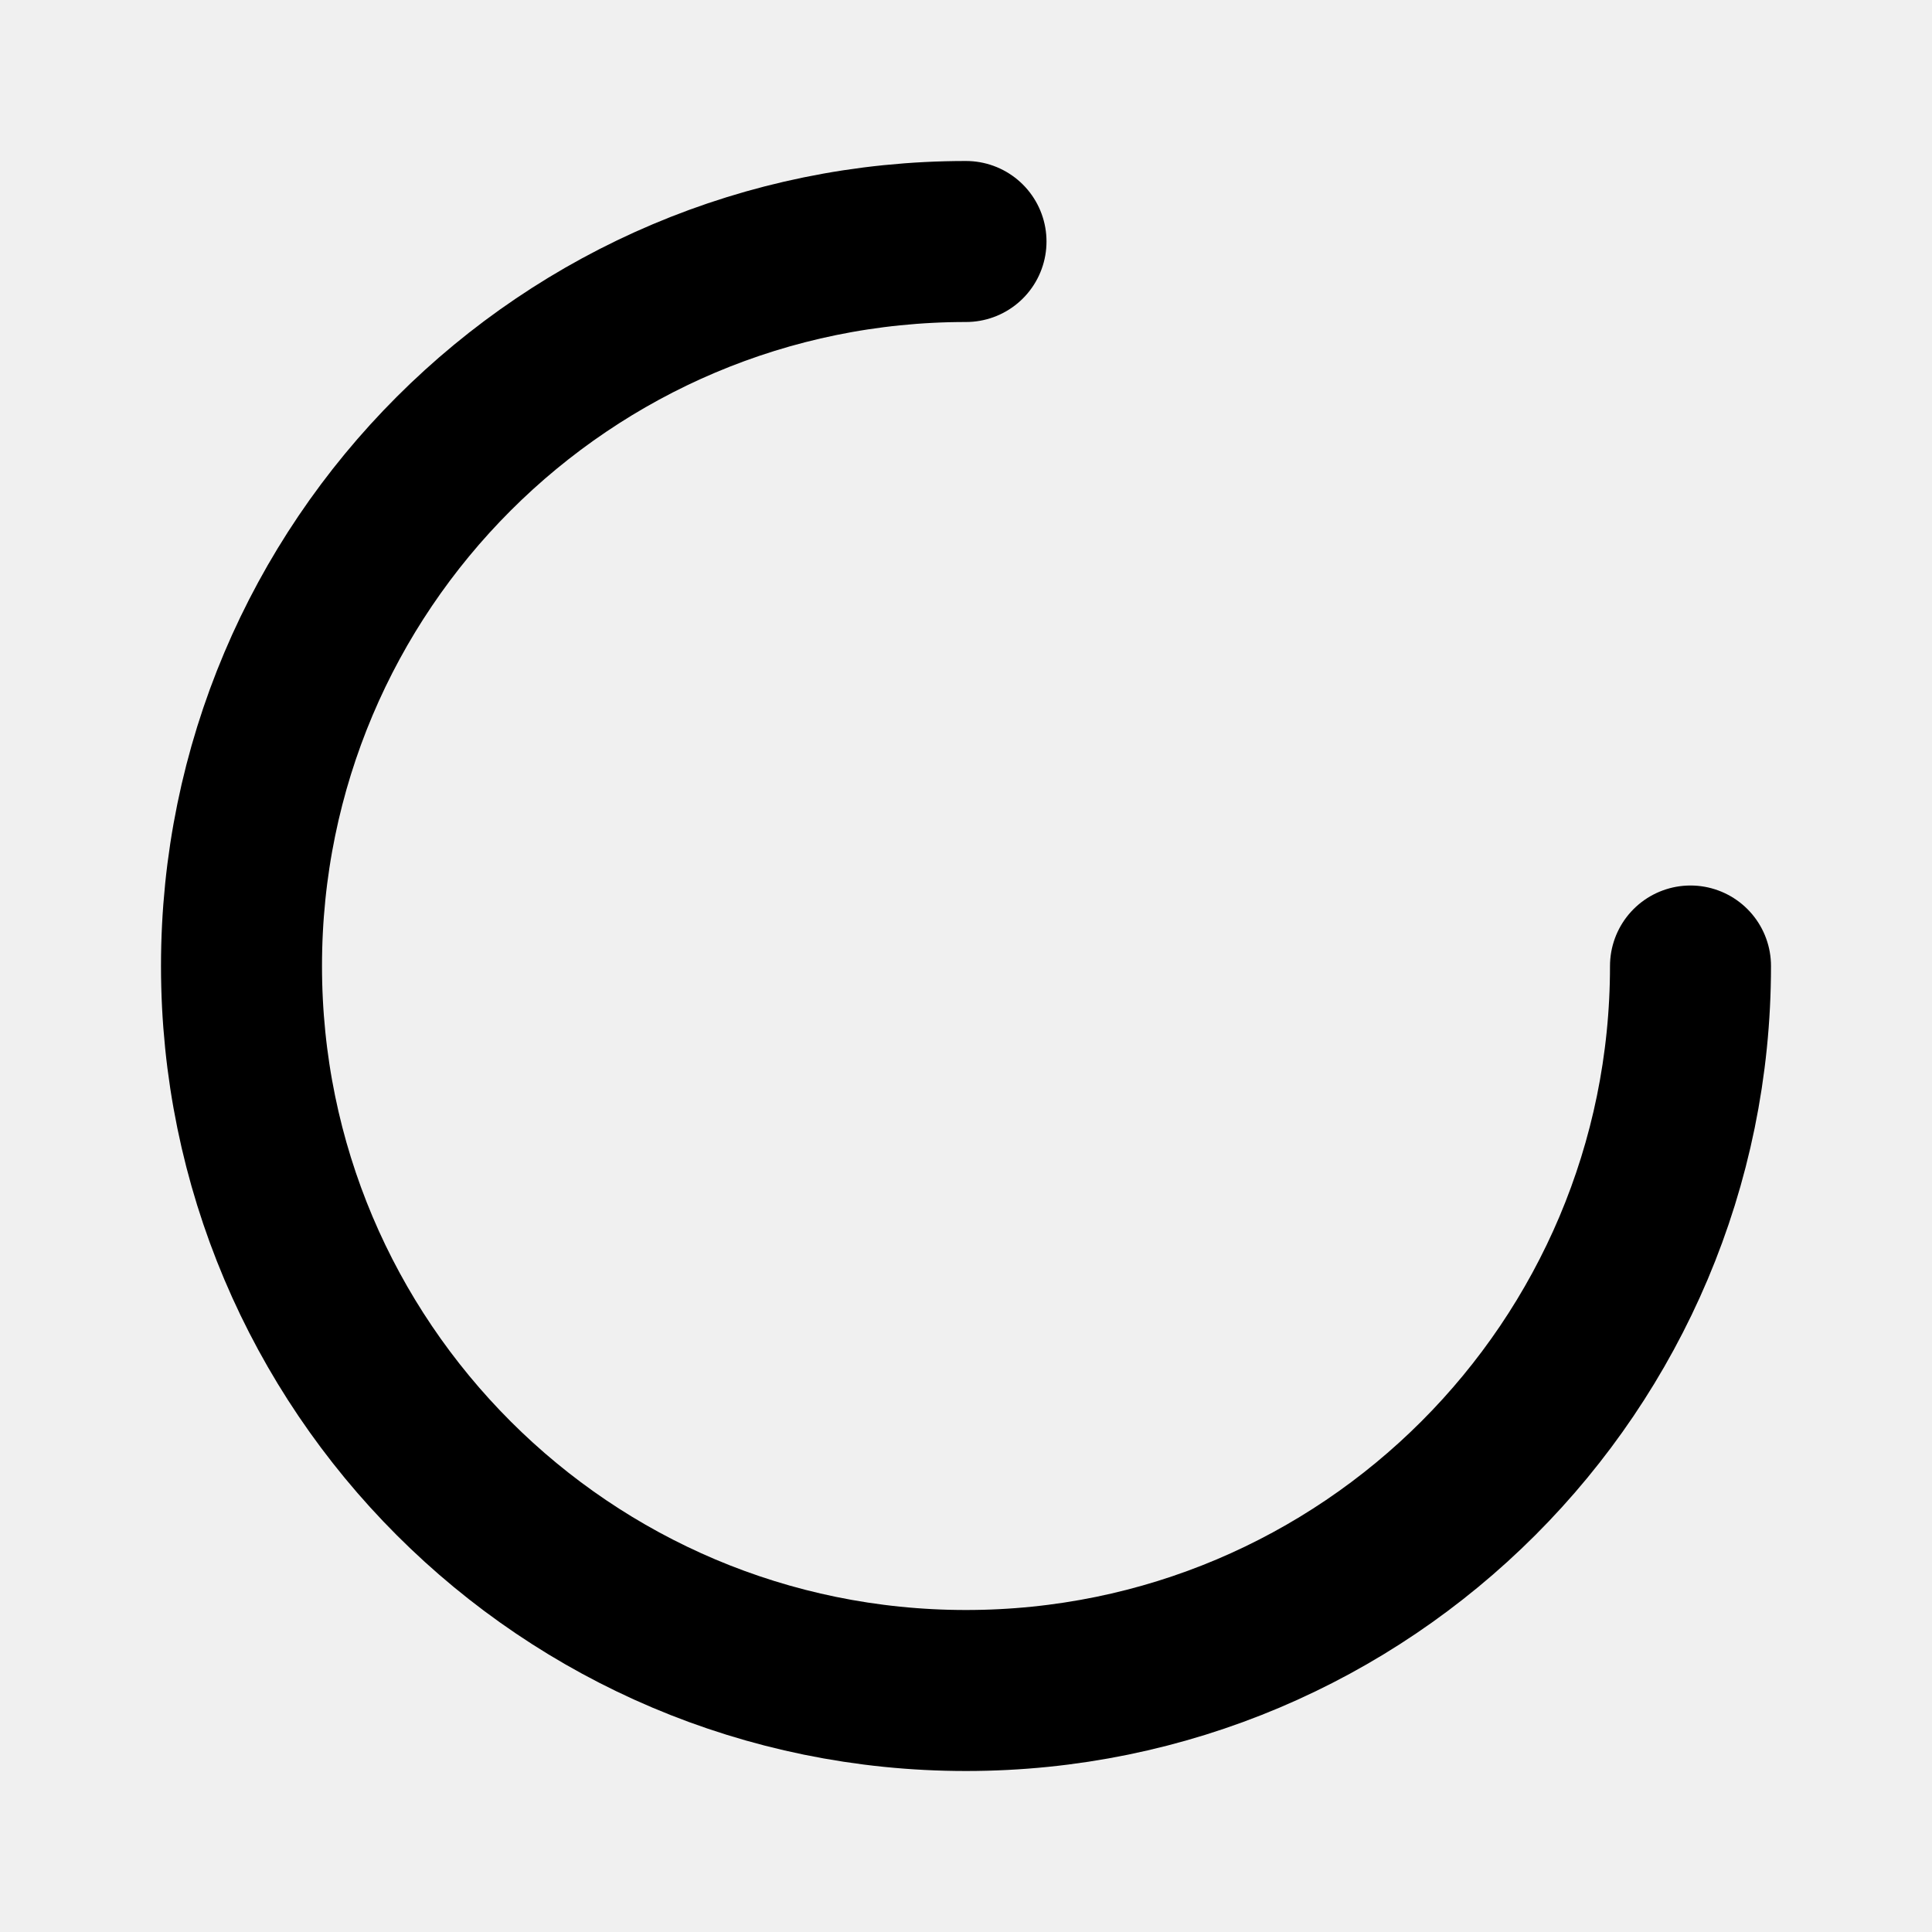
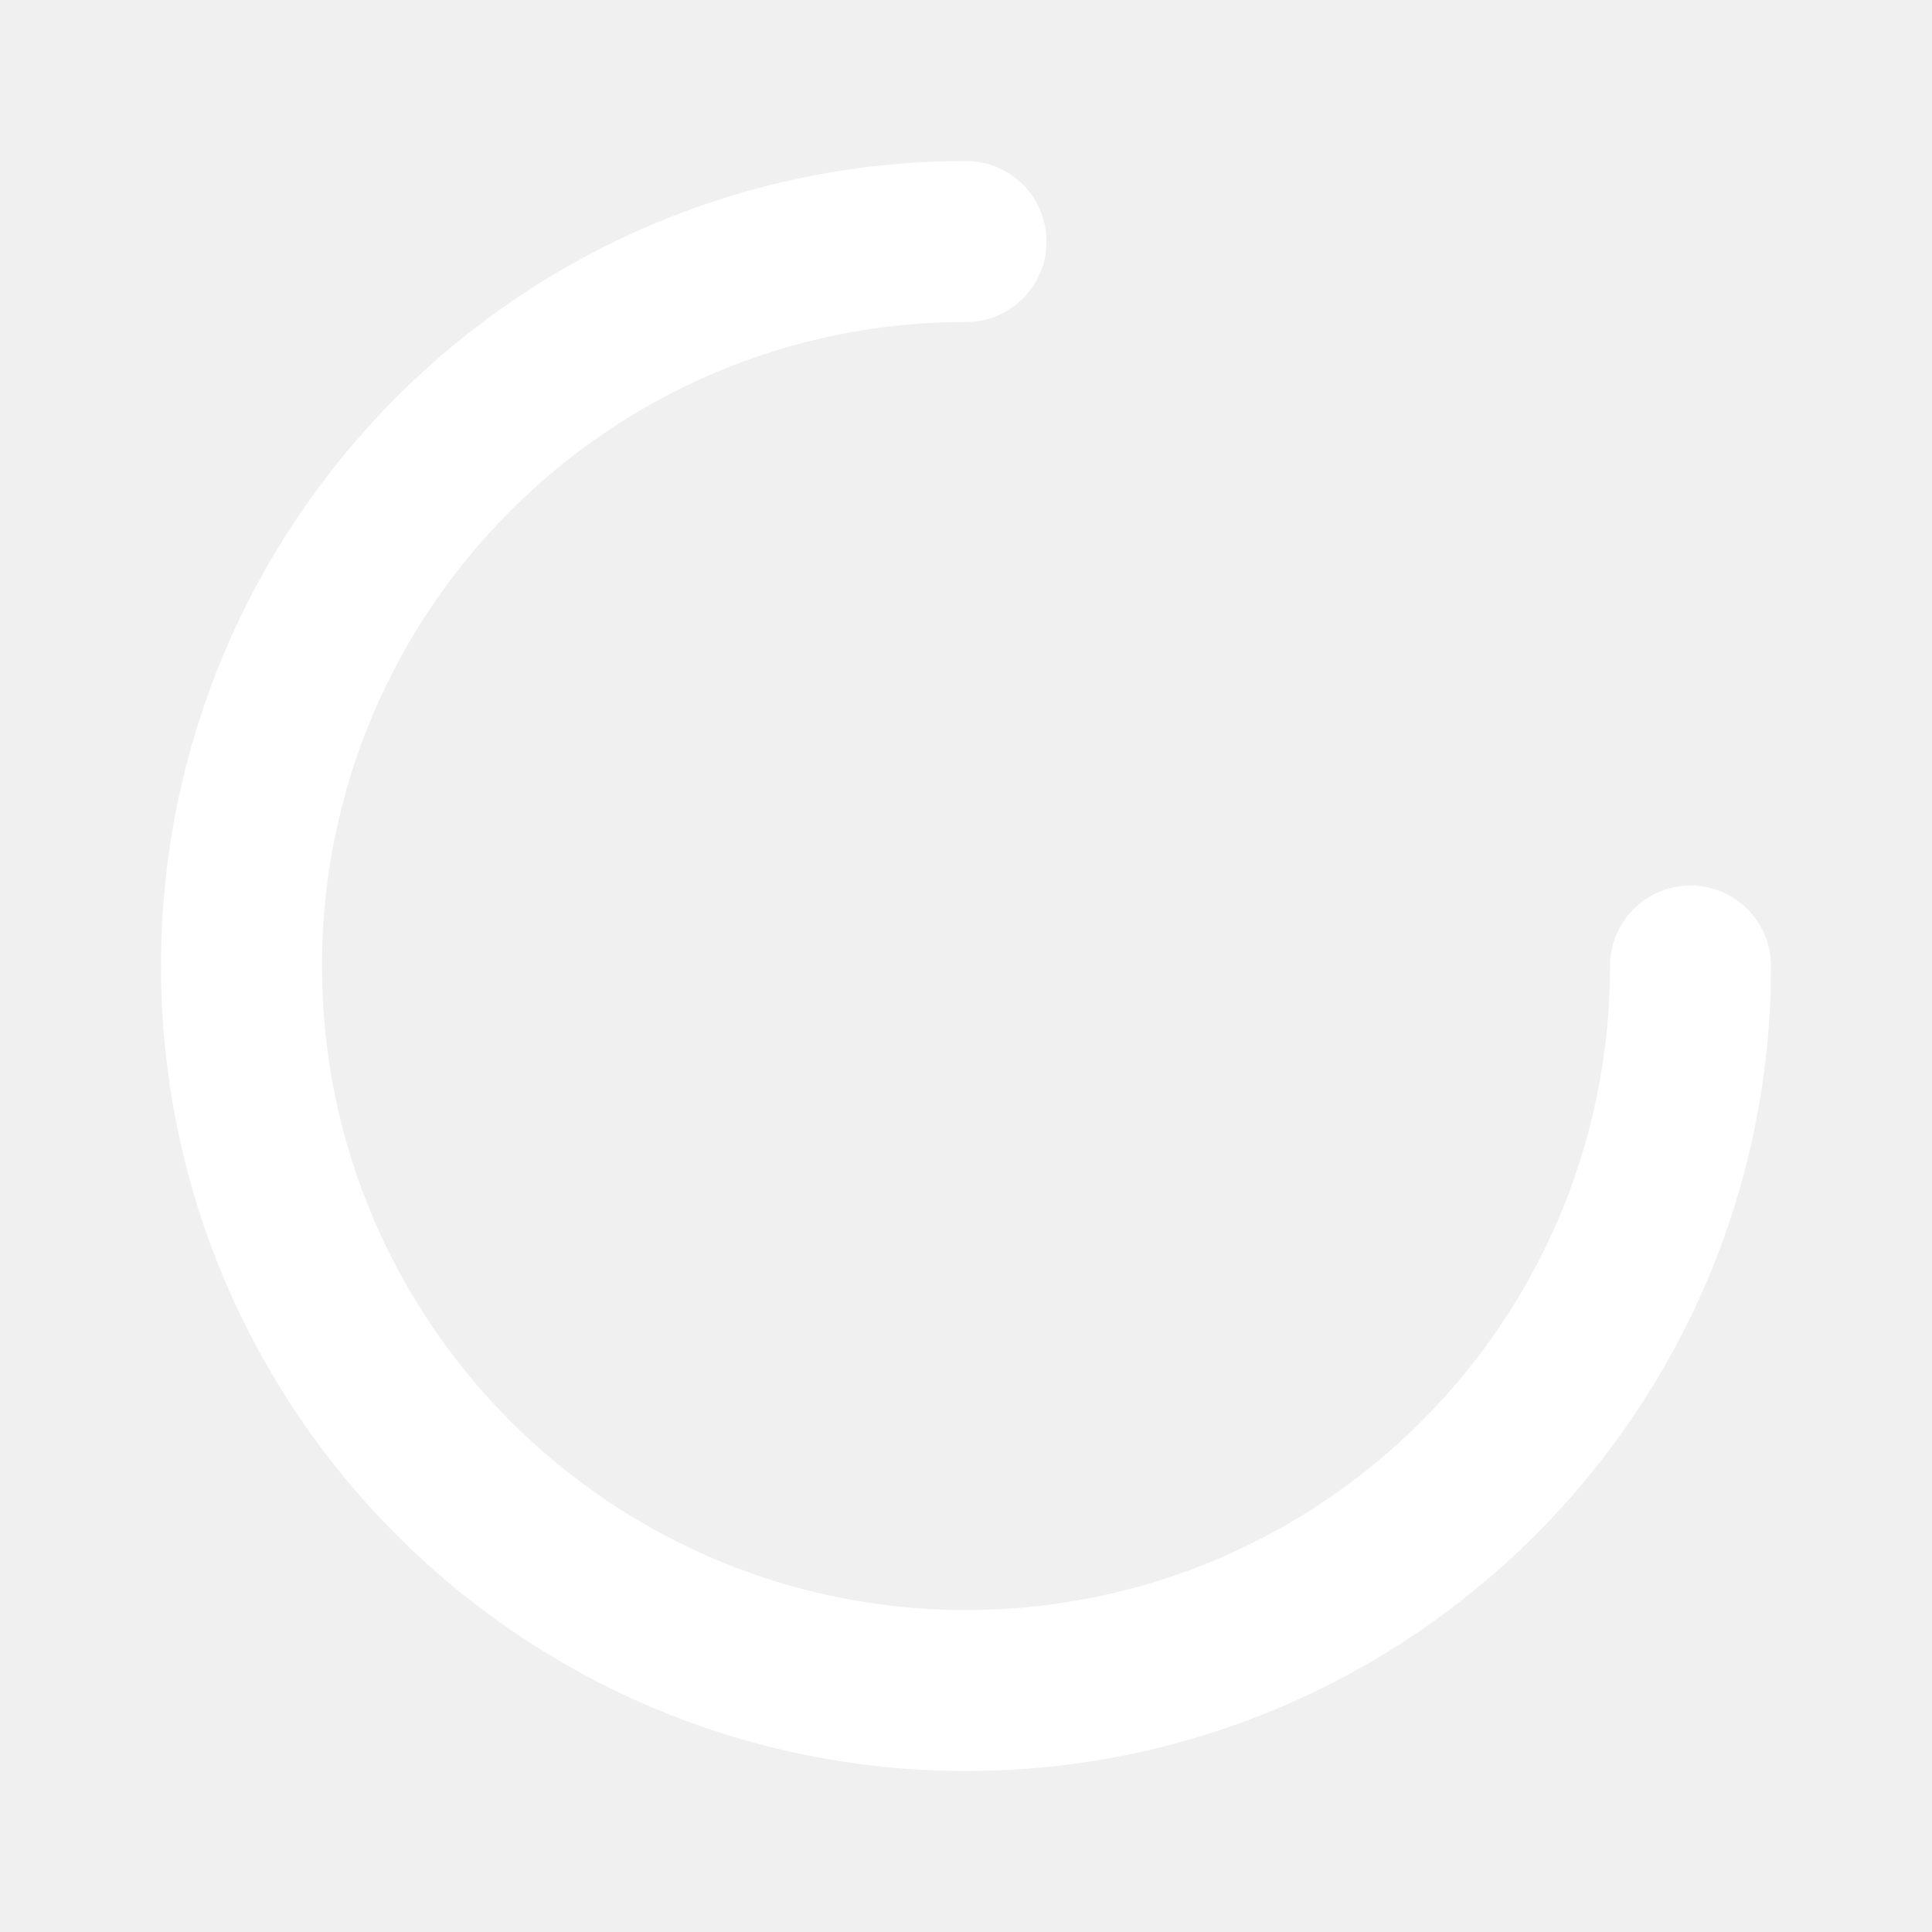
- <svg xmlns="http://www.w3.org/2000/svg" width="24" height="24" viewBox="0 0 24 24" fill="none" stroke="currentColor" stroke-width="2" stroke-linecap="round" stroke-linejoin="round">
+ <svg xmlns="http://www.w3.org/2000/svg" width="24" height="24" viewBox="0 0 24 24" fill="none" stroke="#ffffff" stroke-width="2" stroke-linecap="round" stroke-linejoin="round">
  <path d="M12 3a9 9 0 1 0 9 9" />
</svg>
